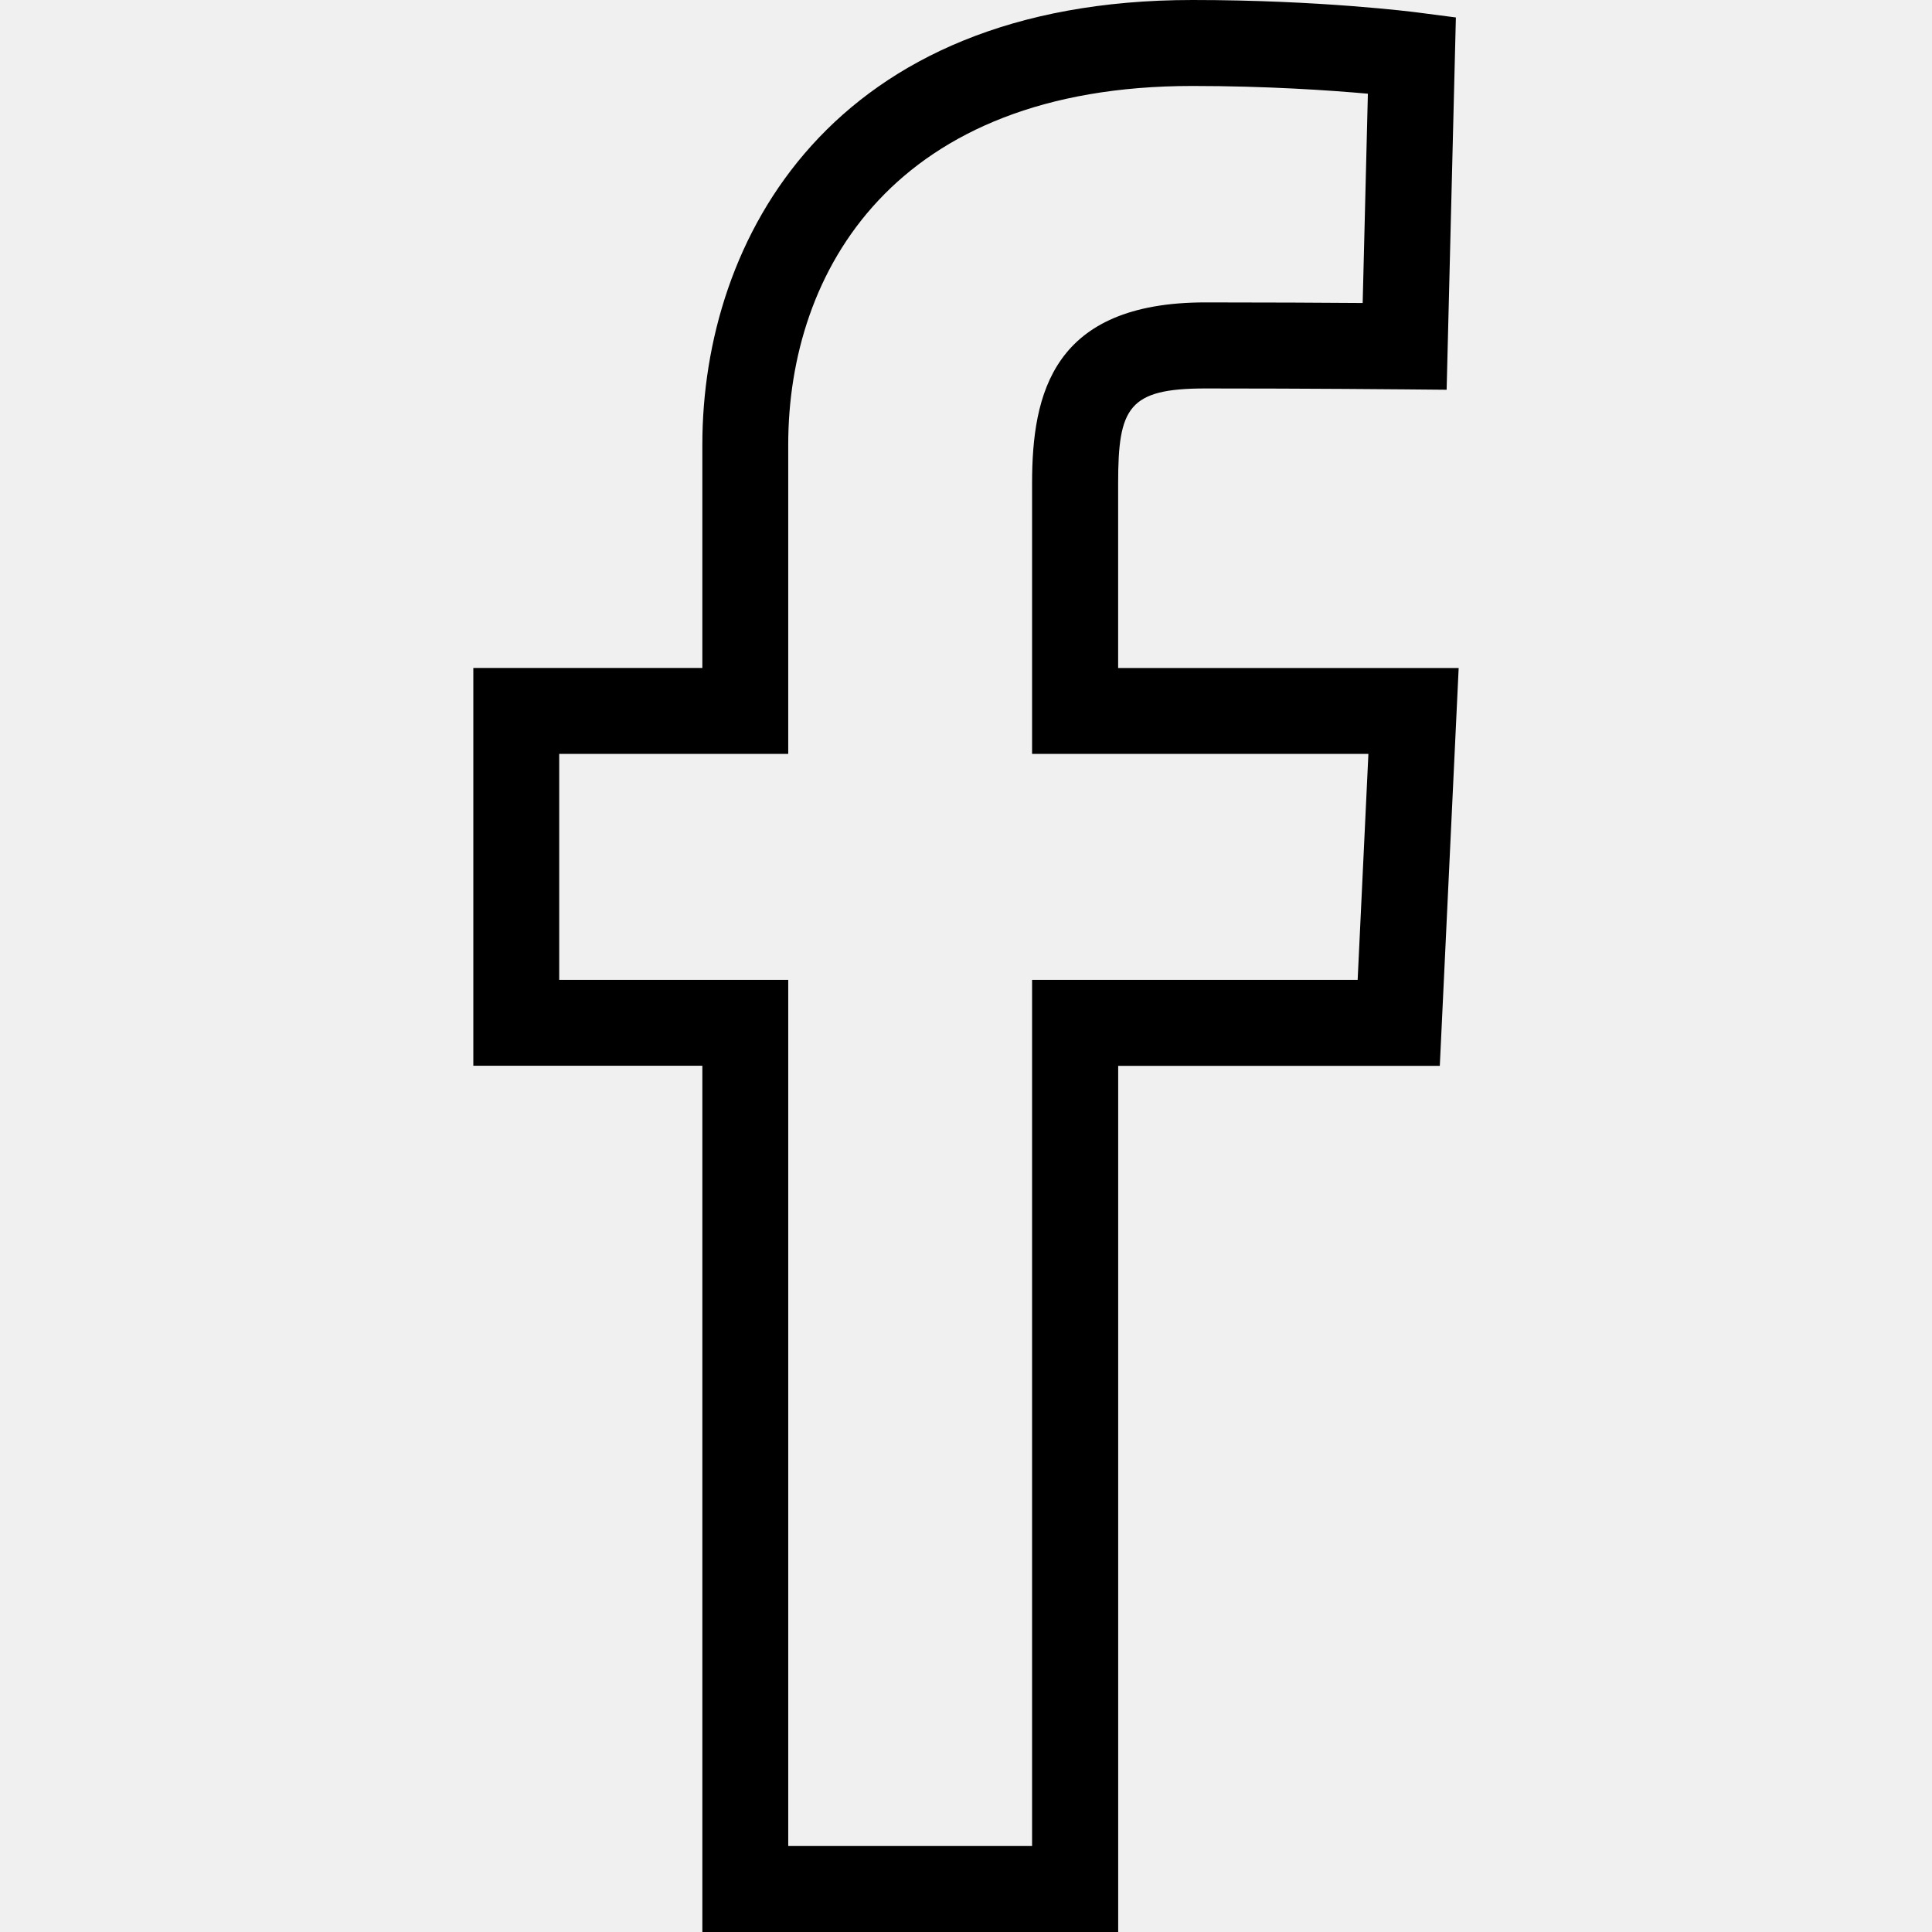
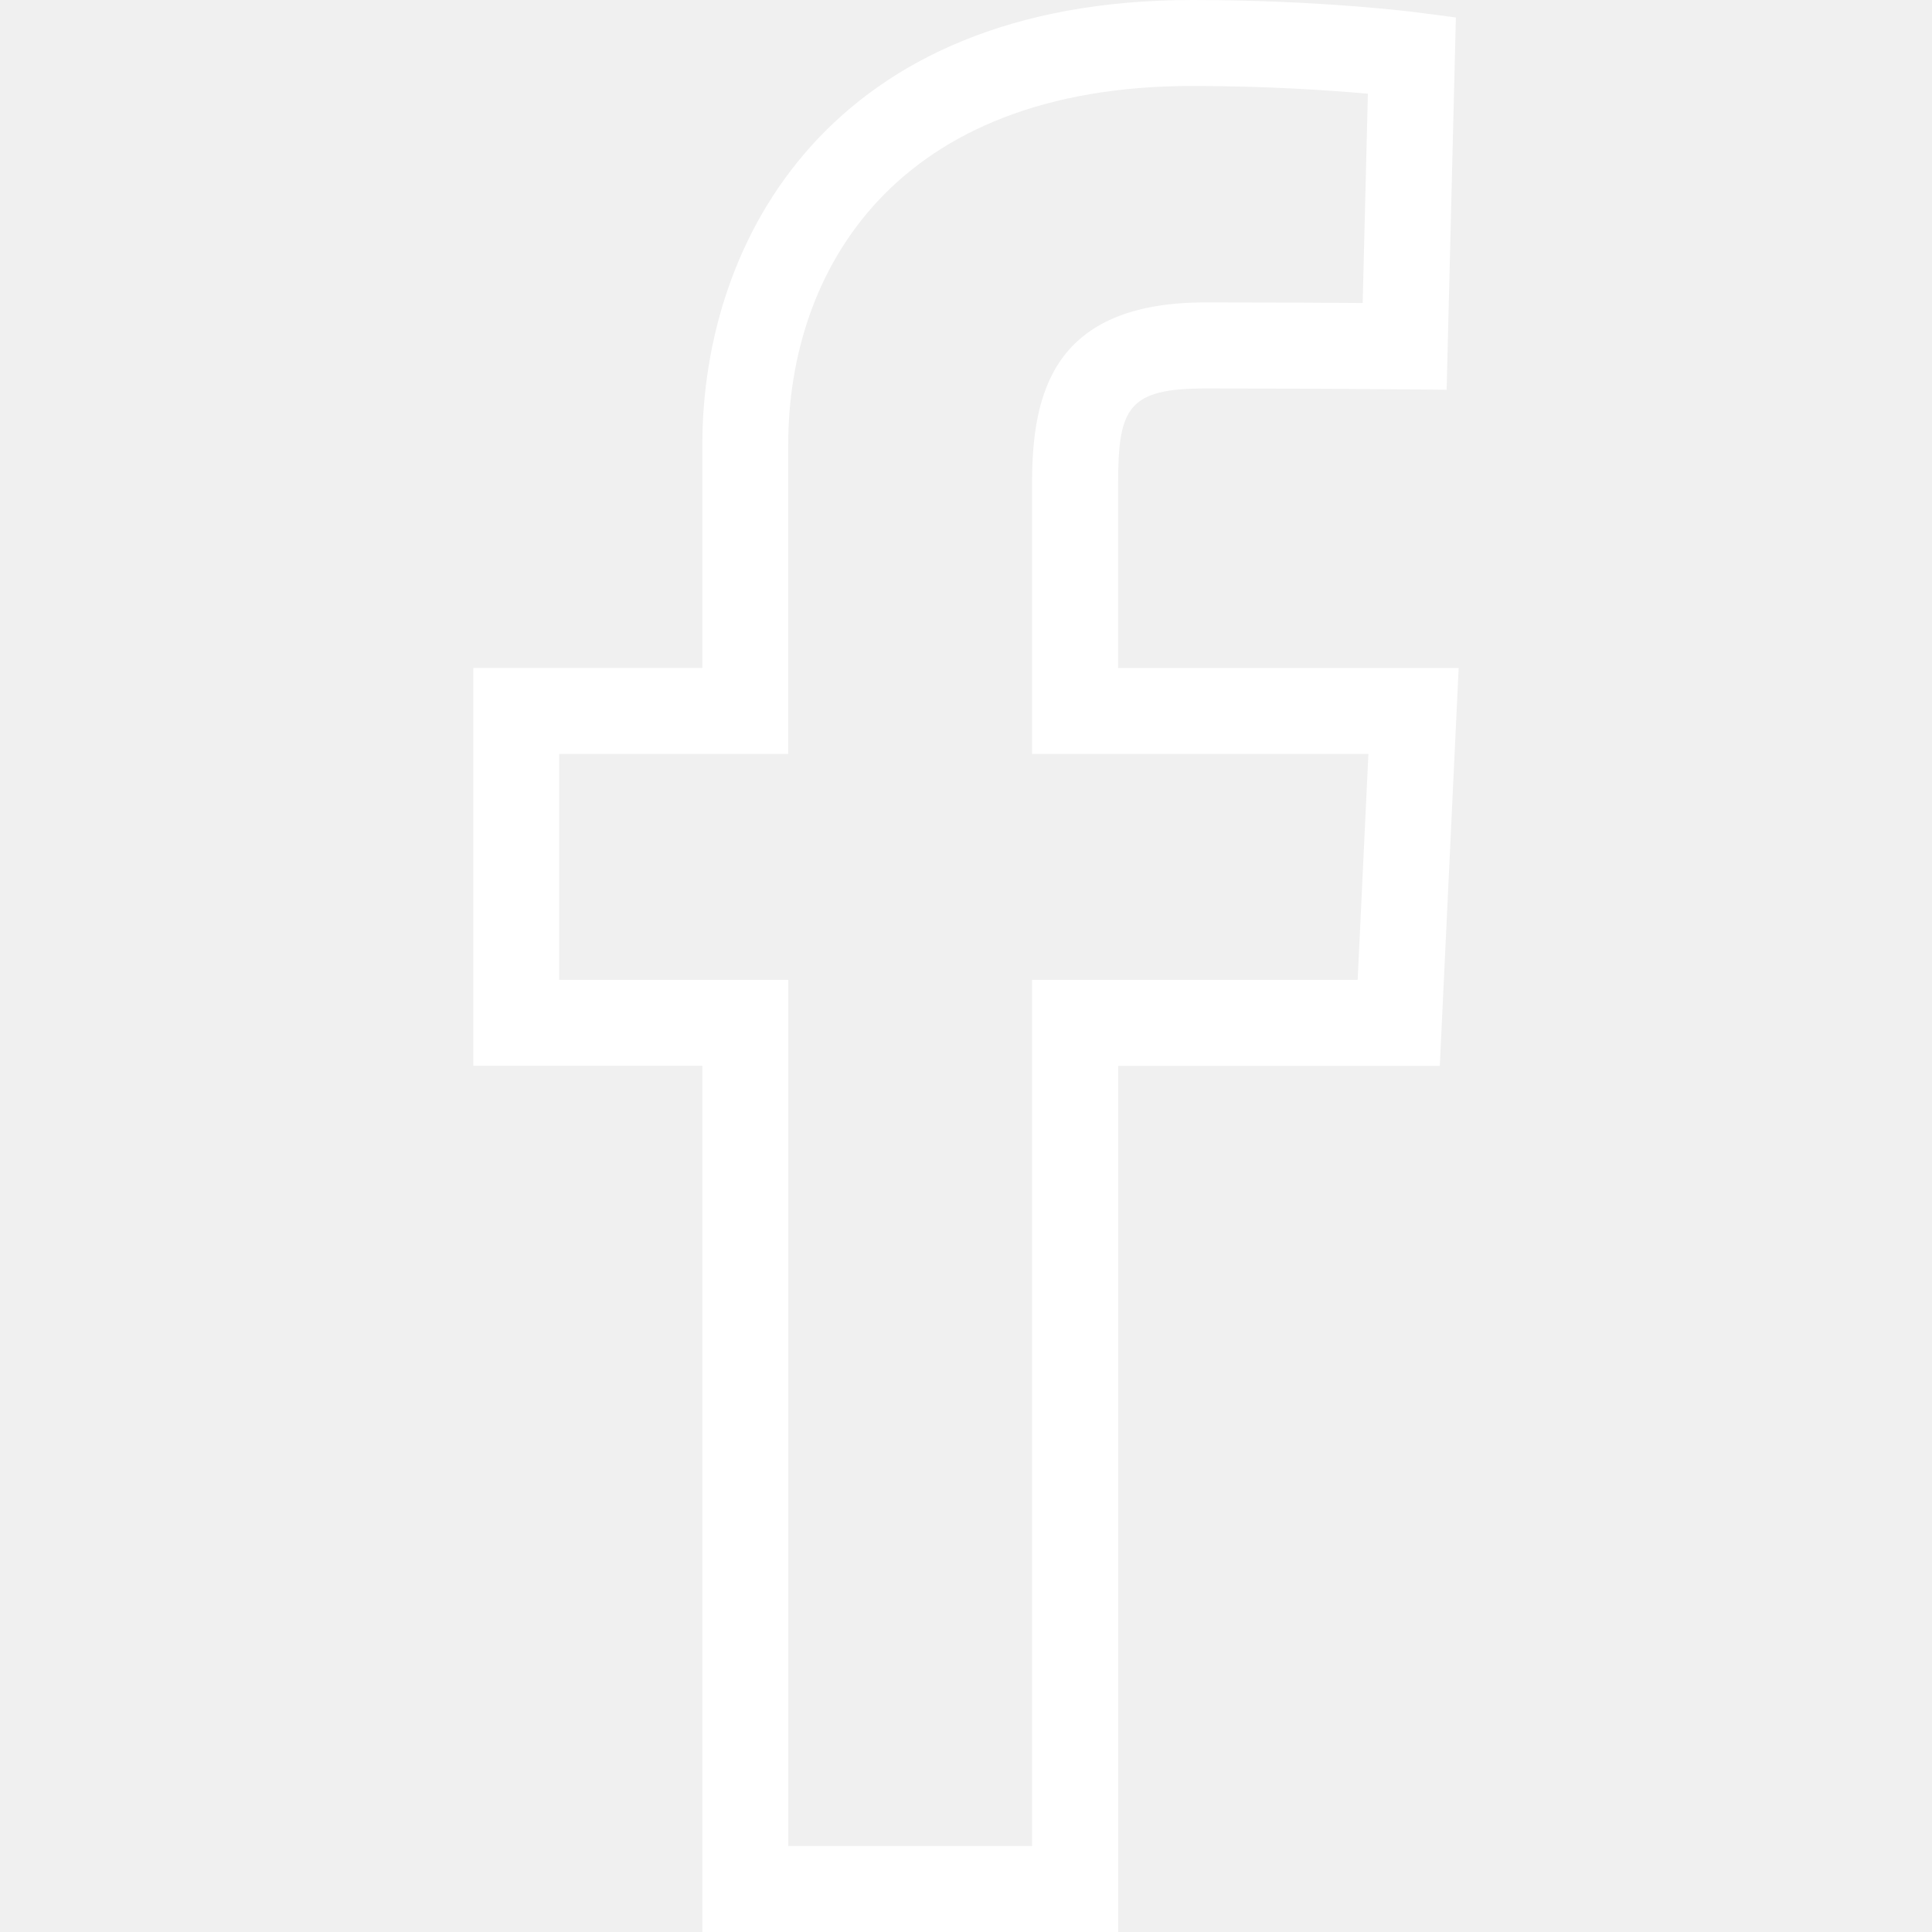
<svg xmlns="http://www.w3.org/2000/svg" version="1.1" id="Capa_1" x="0px" y="0px" viewBox="0 0 288.861 288.861" style="enable-background:new 0 0 288.861 288.861;" xml:space="preserve">
  <g>
-     <path d="M167.172,288.861h-62.16V159.347H70.769v-59.48h34.242v-33.4C105.011,35.804,124.195,0,178.284,0   c19.068,0,33.066,1.787,33.651,1.864l5.739,0.746l-1.382,55.663l-6.324-0.058c-0.013,0-14.223-0.135-29.724-0.135   c-11.536,0-13.066,2.847-13.066,14.171v27.629h50.913l-2.821,59.48h-48.086v129.501H167.172z M117.858,276.007h36.453V146.5h48.677   l1.607-33.779h-50.284V72.238c0-13.368,3.078-27.025,25.919-27.025c9.178,0,17.899,0.045,23.509,0.09l0.778-31.292   c-5.675-0.508-15.116-1.157-26.247-1.157c-44.544,0-60.419,27.693-60.419,53.613v46.254H83.61V146.5h34.242v129.507H117.858z" />
+     <path fill="#fff" d="M167.172,288.861h-62.16V159.347H70.769v-59.48h34.242v-33.4C105.011,35.804,124.195,0,178.284,0   c19.068,0,33.066,1.787,33.651,1.864l5.739,0.746l-1.382,55.663l-6.324-0.058c-0.013,0-14.223-0.135-29.724-0.135   c-11.536,0-13.066,2.847-13.066,14.171v27.629h50.913l-2.821,59.48h-48.086v129.501H167.172z M117.858,276.007h36.453V146.5h48.677   l1.607-33.779h-50.284V72.238c0-13.368,3.078-27.025,25.919-27.025c9.178,0,17.899,0.045,23.509,0.09l0.778-31.292   c-5.675-0.508-15.116-1.157-26.247-1.157c-44.544,0-60.419,27.693-60.419,53.613v46.254H83.61V146.5h34.242v129.507H117.858z" />
  </g>
  <g>
</g>
  <g>
</g>
  <g>
</g>
  <g>
</g>
  <g>
</g>
  <g>
</g>
  <g>
</g>
  <g>
</g>
  <g>
</g>
  <g>
</g>
  <g>
</g>
  <g>
</g>
  <g>
</g>
  <g>
</g>
  <g>
</g>
</svg>
